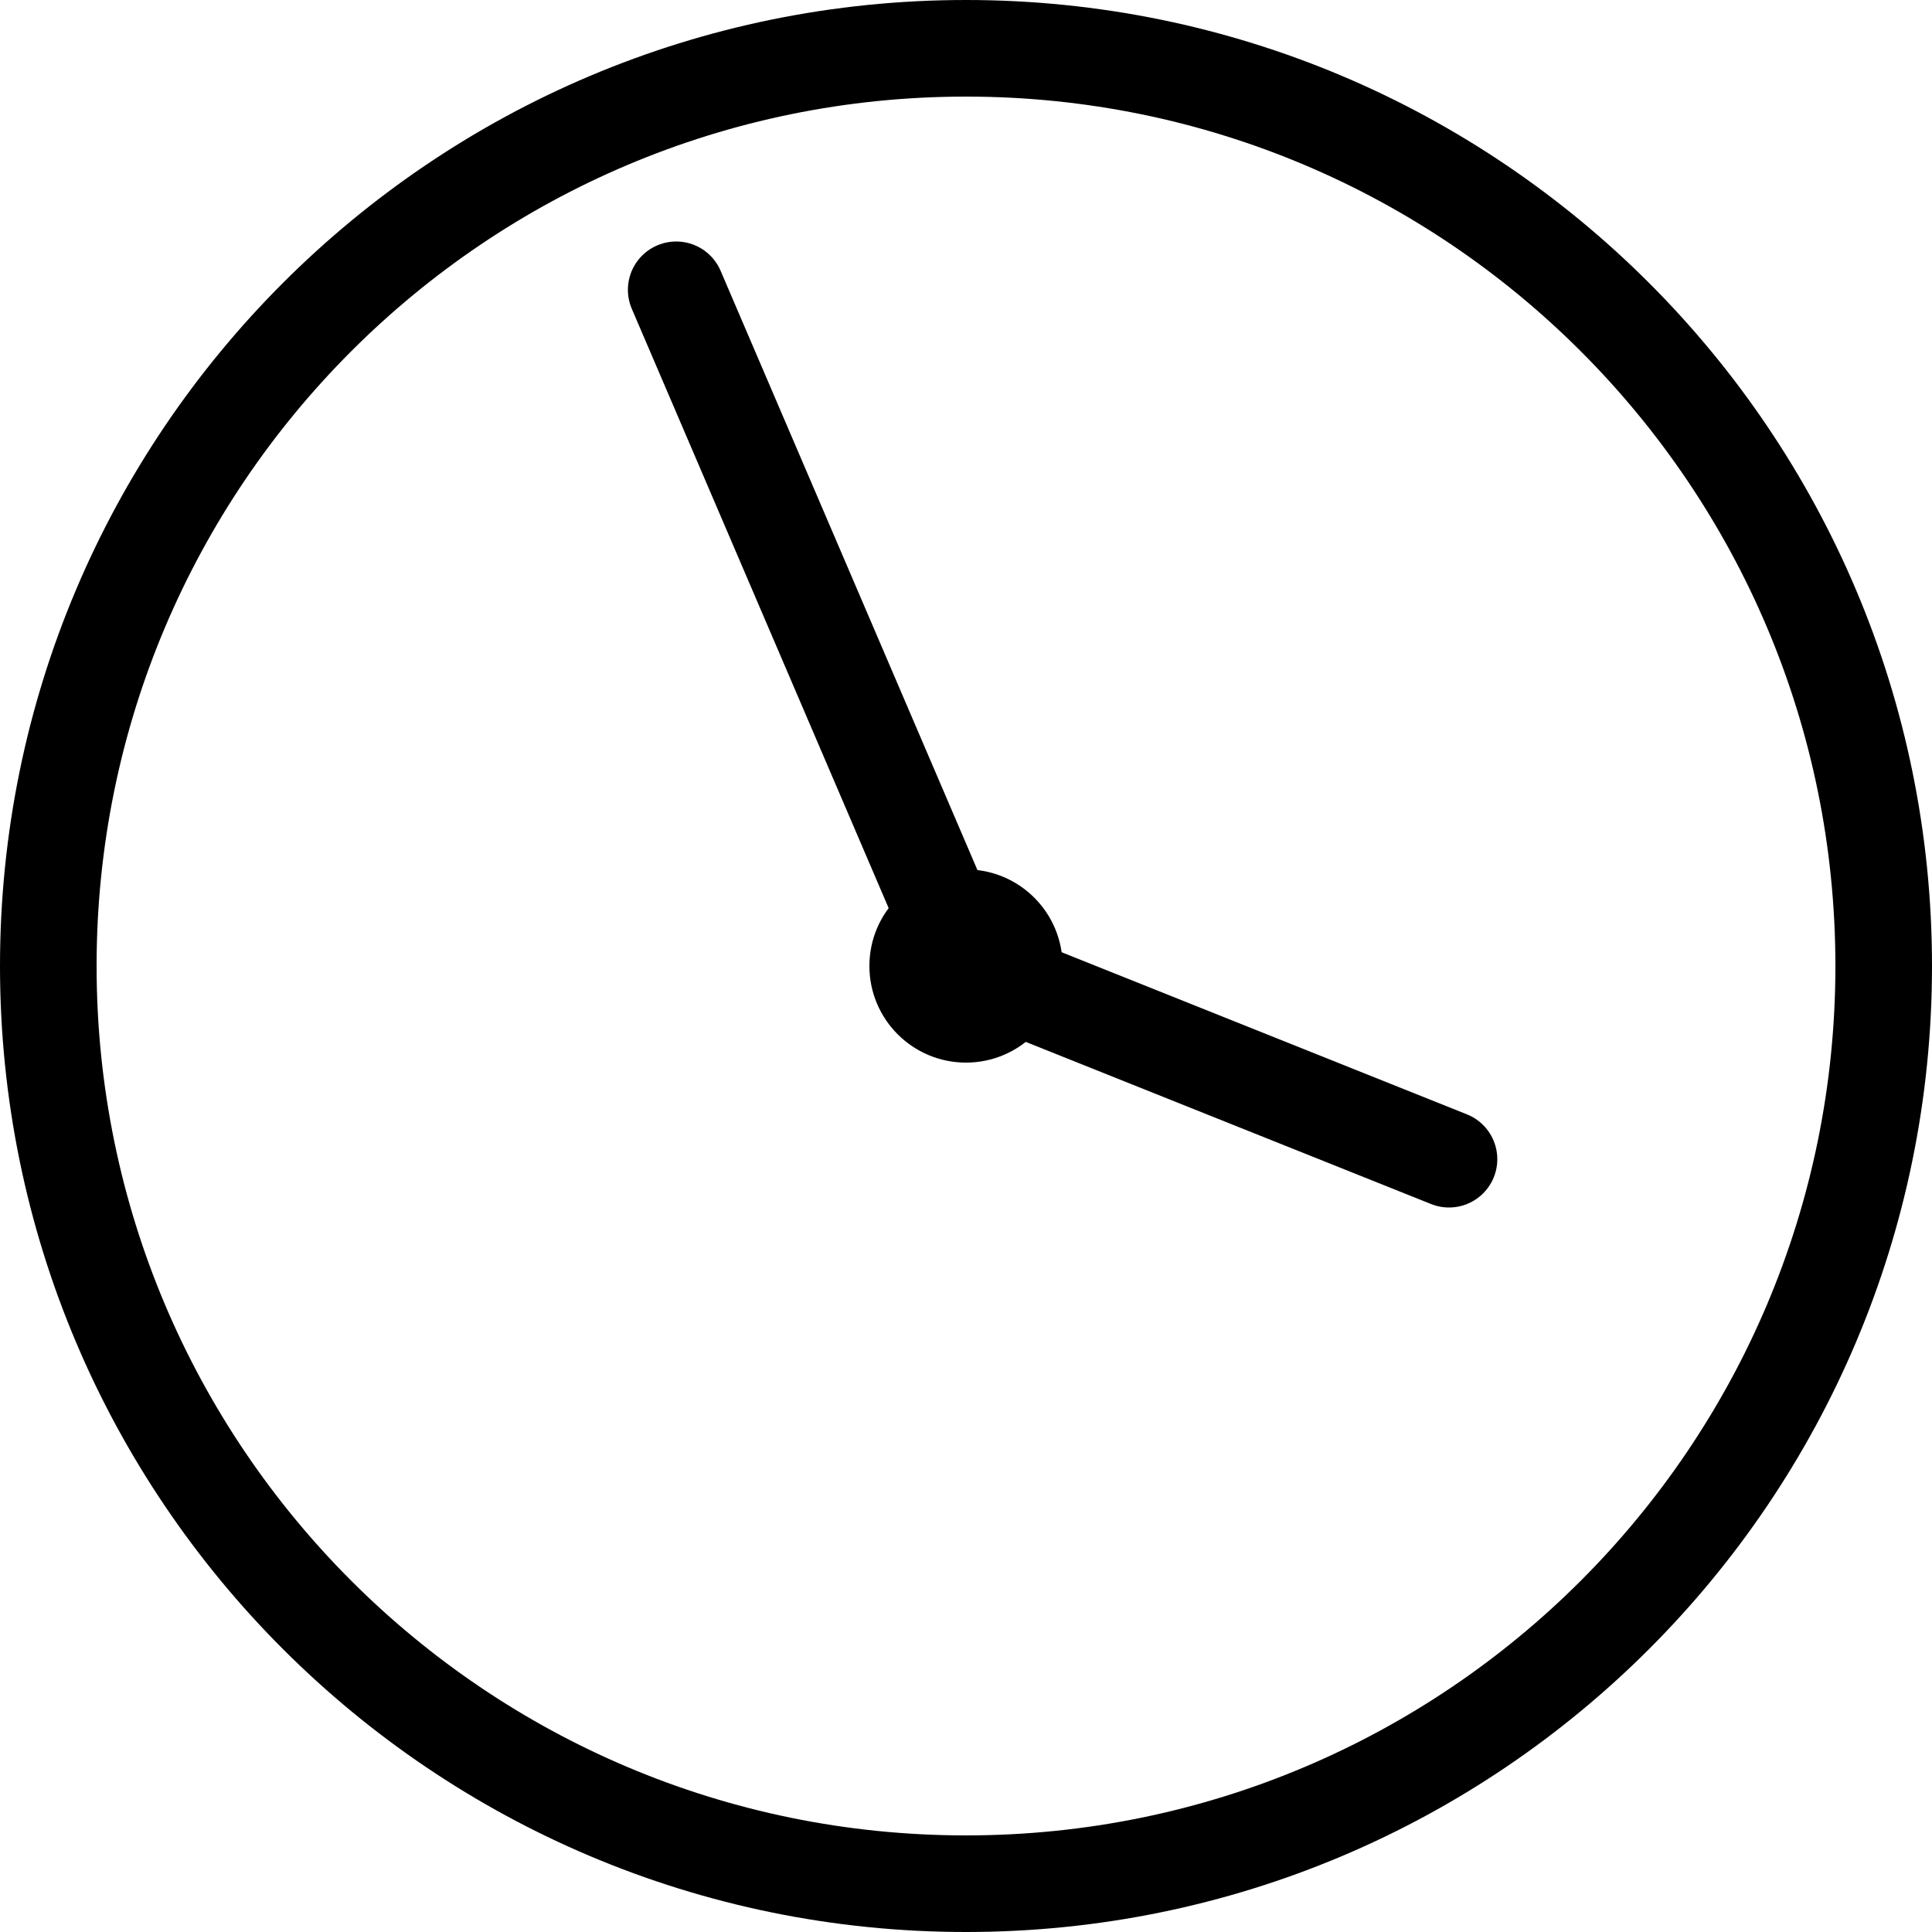
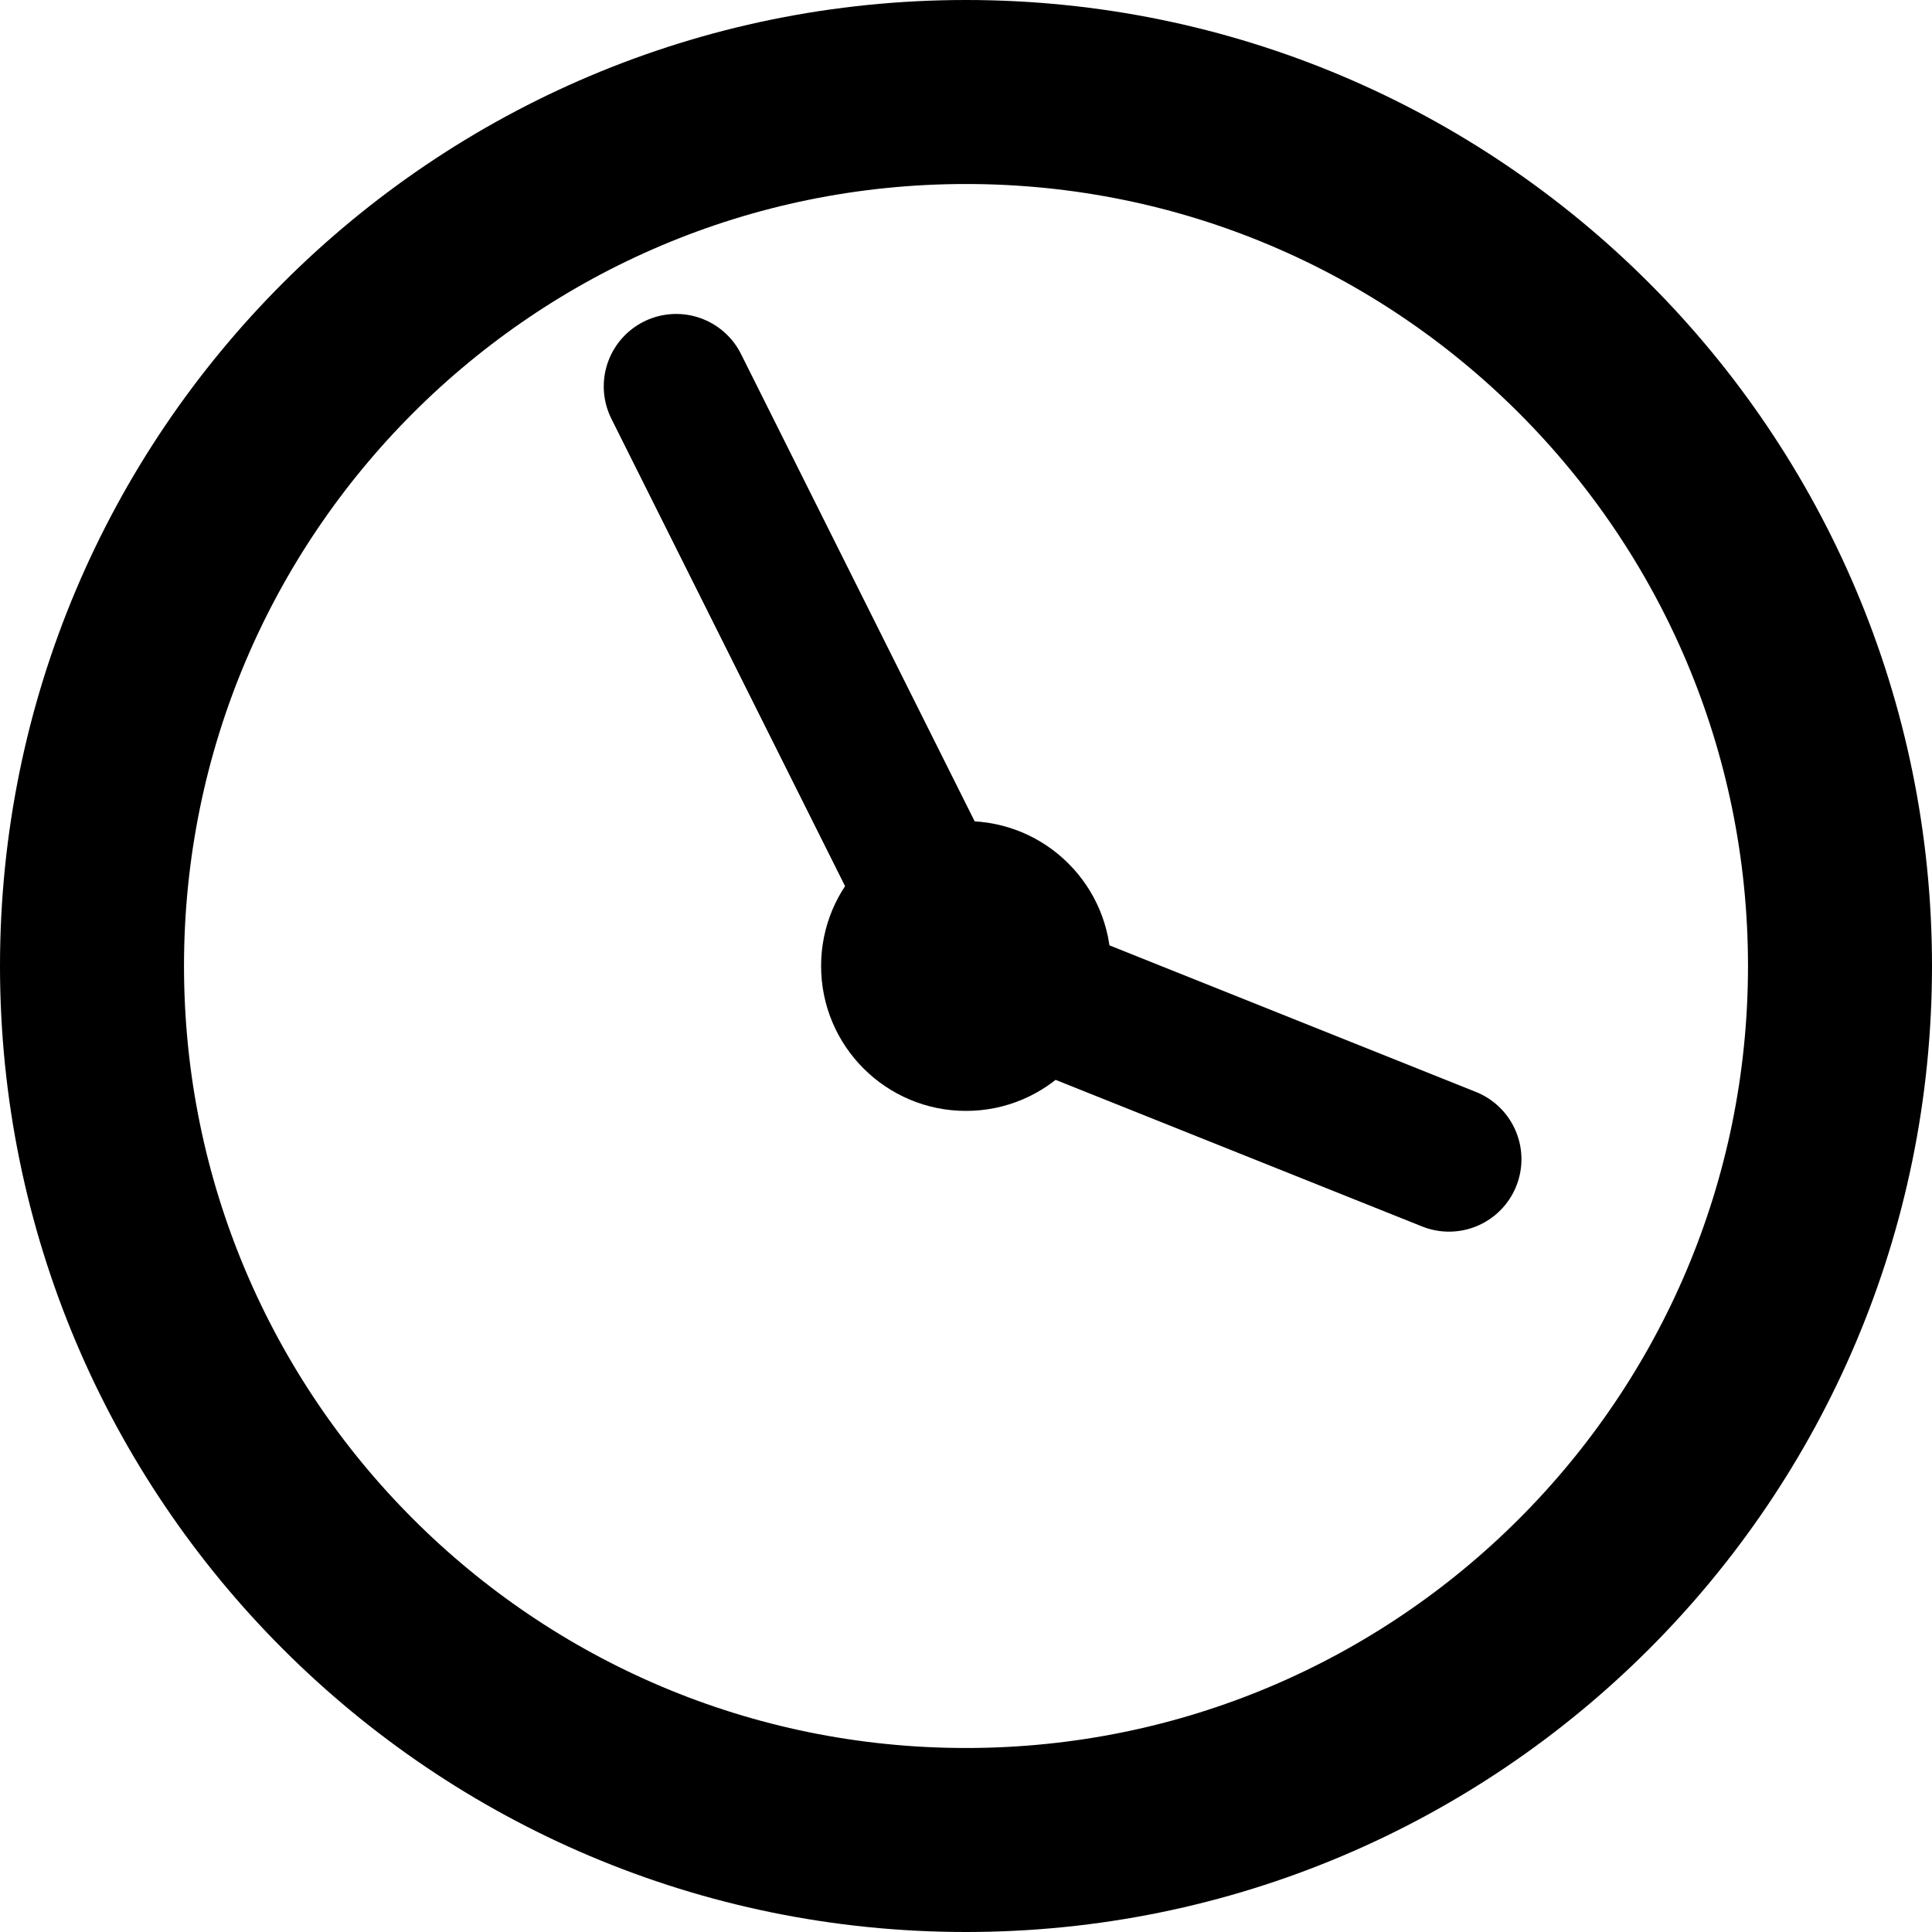
- <svg xmlns="http://www.w3.org/2000/svg" id="svg8" version="1.1" viewBox="0 0 200 200" height="200mm" width="200mm">
+ <svg xmlns="http://www.w3.org/2000/svg" width="200mm" height="200mm" viewBox="0 0 200 200" version="1.1" id="svg8">
  <defs id="defs2" />
  <g id="layer1">
-     <circle r="95" cy="100" cx="100" id="path837" style="fill:none;stroke:#000000;stroke-width:10;stroke-linecap:round;stroke-linejoin:bevel;stroke-miterlimit:4;stroke-dasharray:none;stroke-opacity:1" />
-     <circle cx="100" cy="100" r="10" id="path839" style="fill:#000000;fill-opacity:1;stroke:none;stroke-width:10;stroke-linecap:round;stroke-linejoin:bevel;stroke-miterlimit:4;stroke-dasharray:none;stroke-opacity:1" />
-     <path id="path843" d="M 70,30 100,100 l 50,20" style="fill:none;fill-rule:evenodd;stroke:#000000;stroke-width:10;stroke-linecap:round;stroke-linejoin:miter;stroke-opacity:1;stroke-miterlimit:4;stroke-dasharray:none" />
+     <circle r="90.476" style="fill:none;stroke:#000000;stroke-width:19.048;stroke-linecap:round;stroke-linejoin:bevel;stroke-miterlimit:4;stroke-dasharray:none;stroke-opacity:1" id="path837" cx="100" cy="100" />
+     <circle r="15" style="fill:#000000;fill-opacity:1;stroke:none;stroke-width:22.5;stroke-linecap:round;stroke-linejoin:bevel;stroke-miterlimit:4;stroke-dasharray:none;stroke-opacity:1" id="path839" cy="100" cx="100" />
+     <path style="fill:none;fill-rule:evenodd;stroke:#000000;stroke-width:15;stroke-linecap:round;stroke-linejoin:miter;stroke-miterlimit:4;stroke-dasharray:none;stroke-opacity:1" d="m 70,40 30,60 50,20" id="path843" />
  </g>
</svg>
